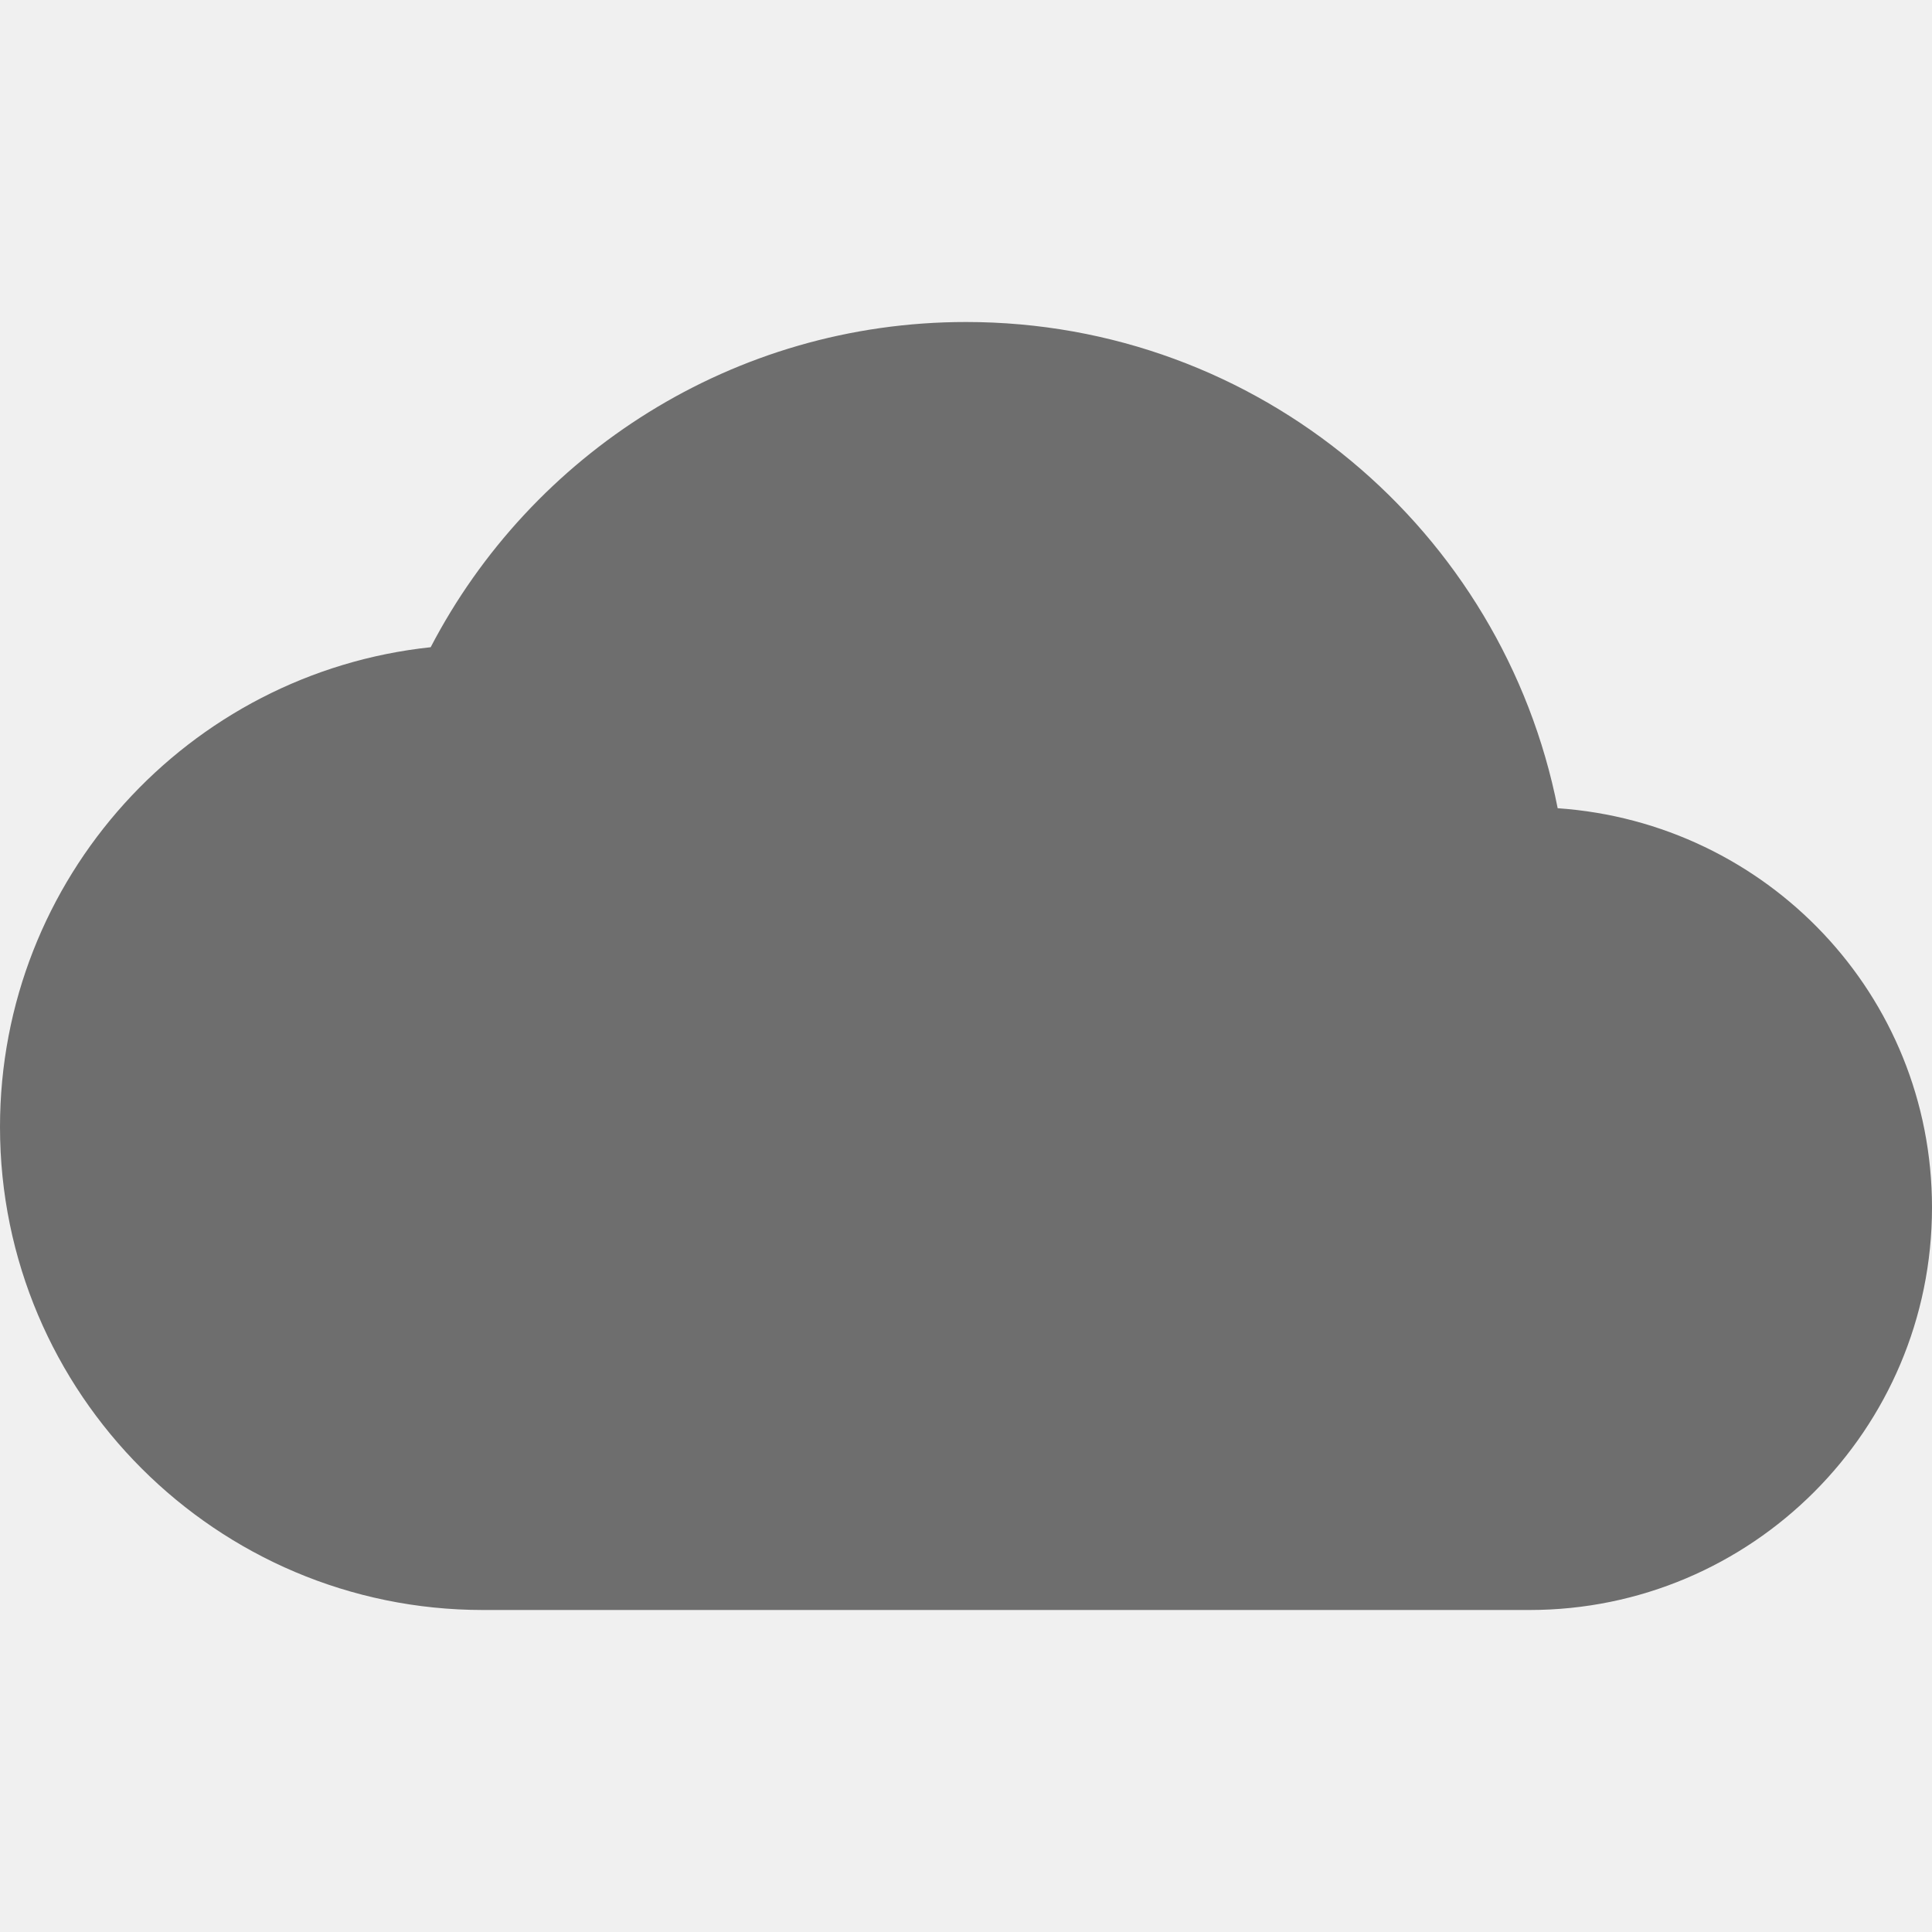
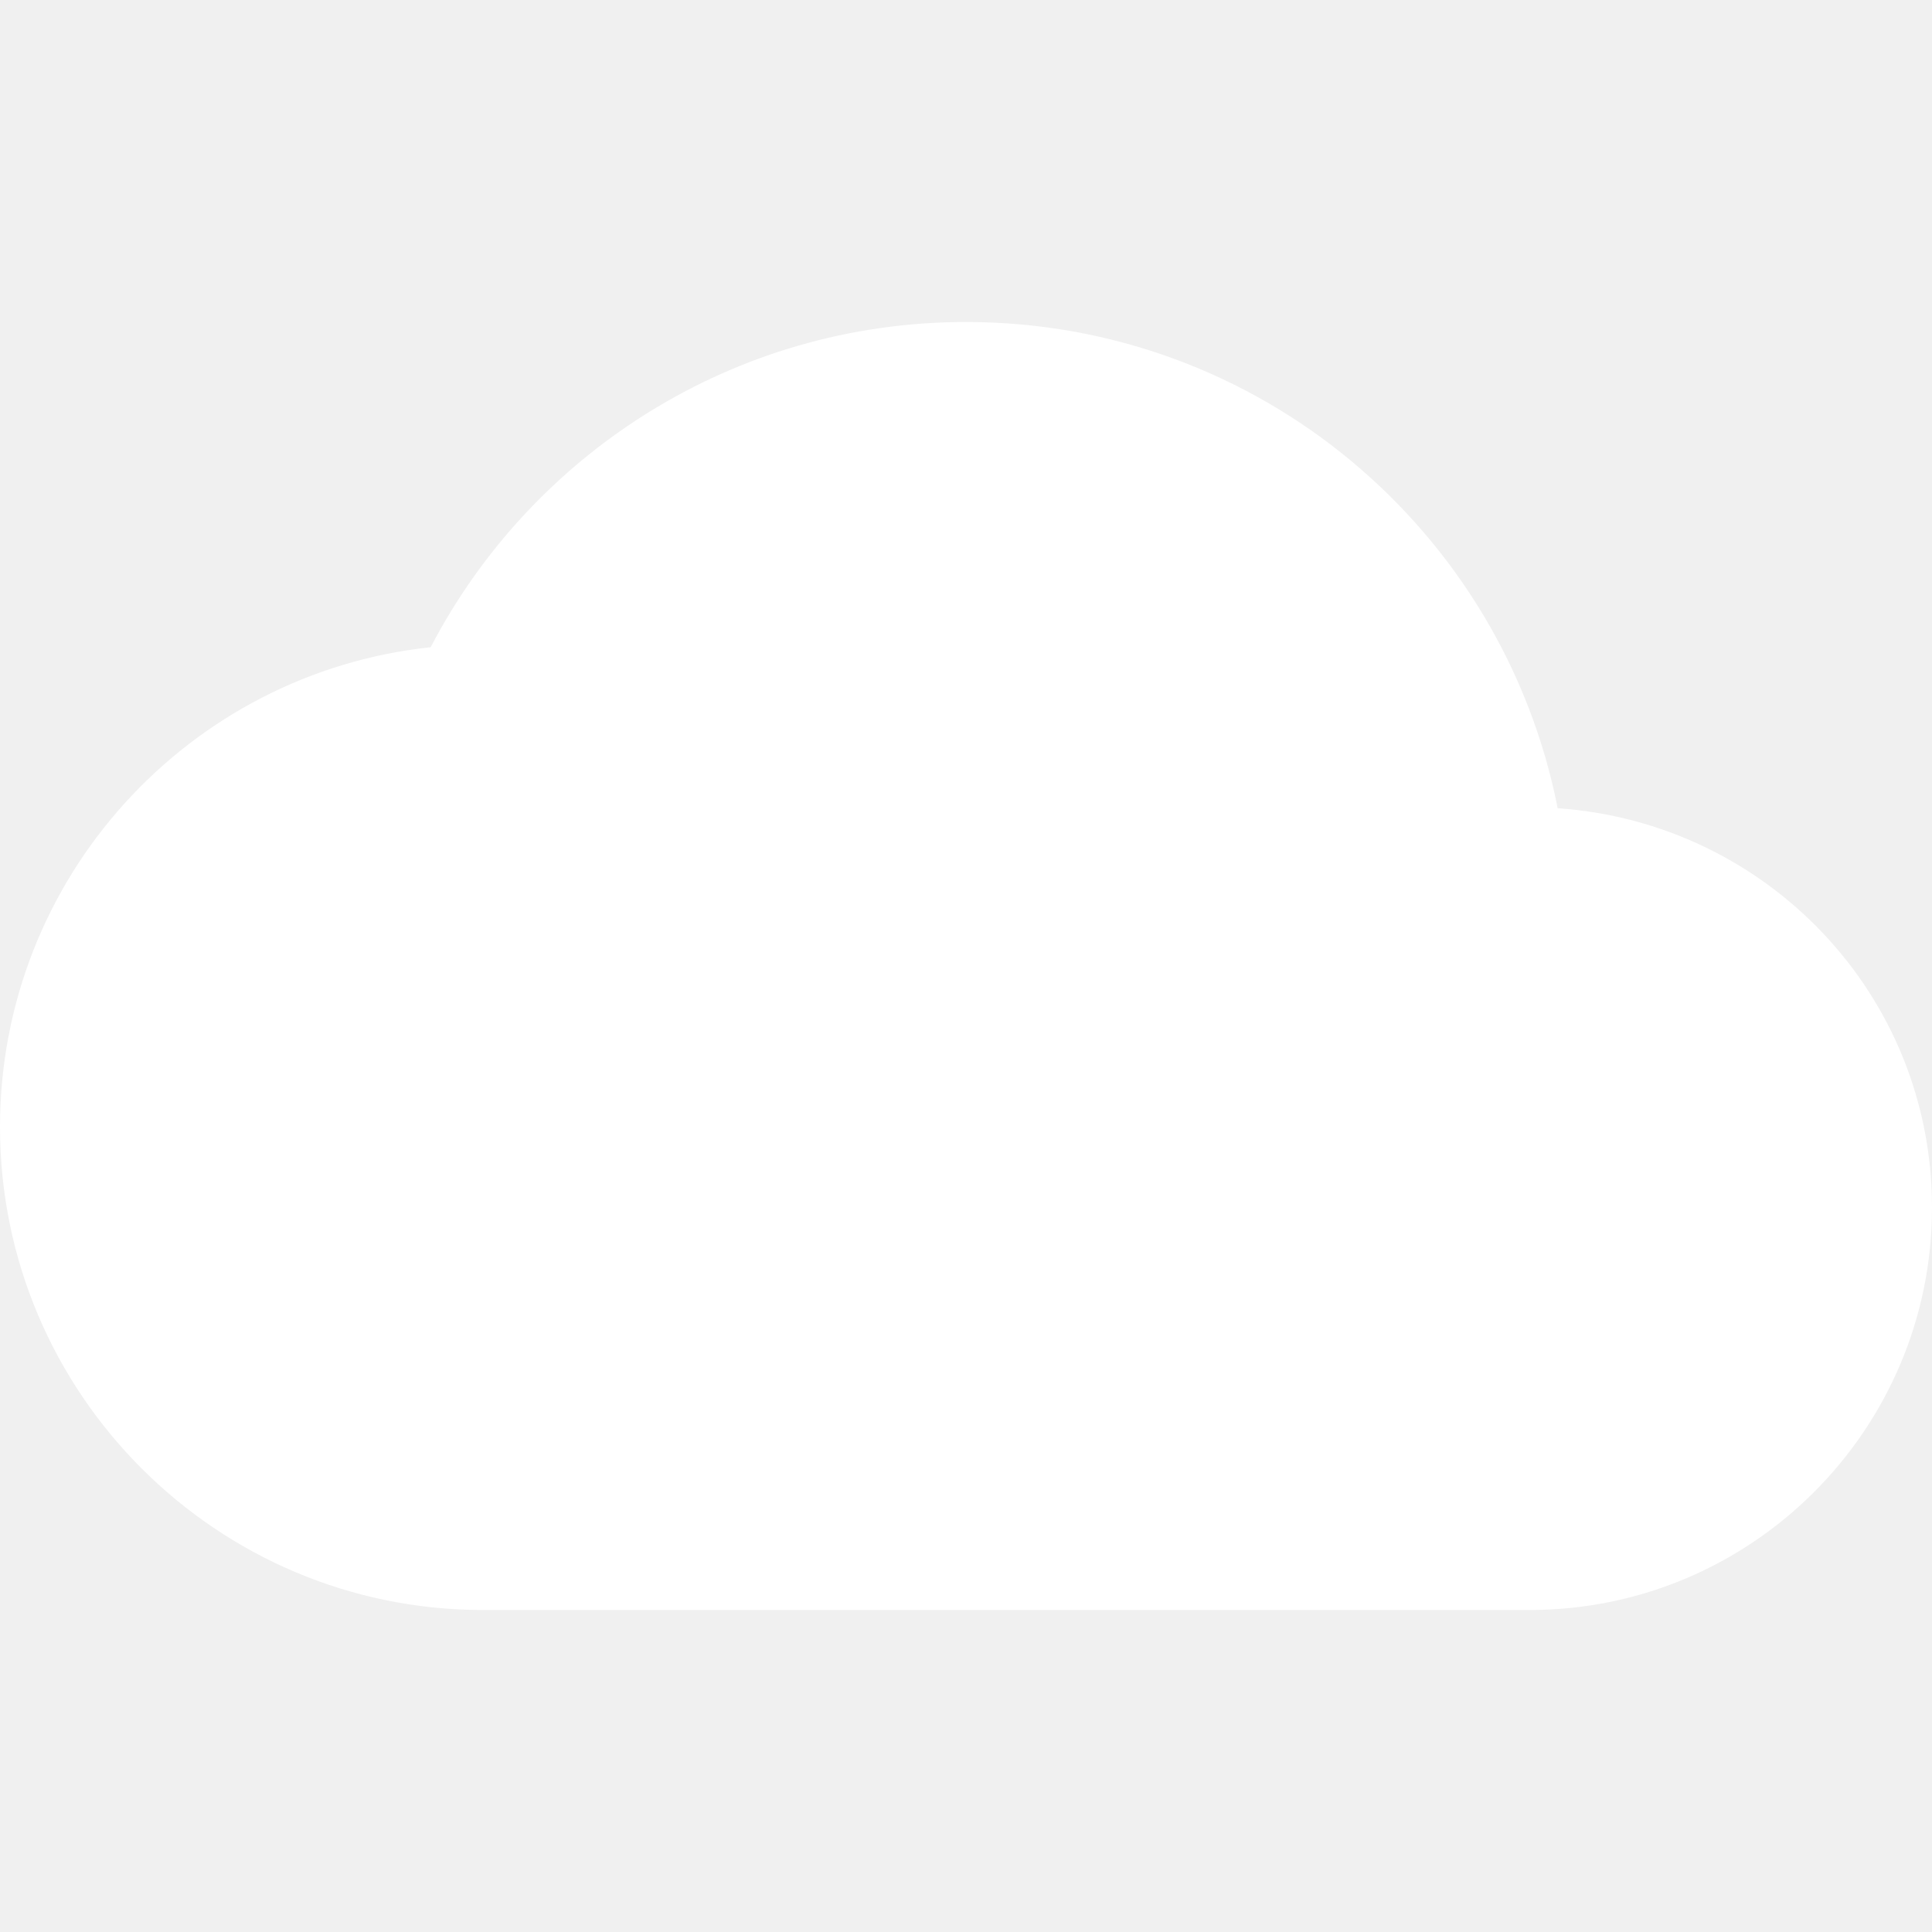
- <svg xmlns="http://www.w3.org/2000/svg" fill="rgba(0,0,0,0.54)" height="24" viewBox="0 0 24 24" width="24">
+ <svg xmlns="http://www.w3.org/2000/svg" fill="#ffffff" height="24" viewBox="0 0 24 24" width="24">
  <path d="M0 0h24v24H0z" fill="none" />
  <path d="M19.35 10.04C18.67 6.59 15.64 4 12 4 9.11 4 6.6 5.64 5.35 8.04 2.34 8.36 0 10.91 0 14c0 3.31 2.69 6 6 6h13c2.76 0 5-2.24 5-5 0-2.64-2.05-4.78-4.65-4.96z" />
</svg>
